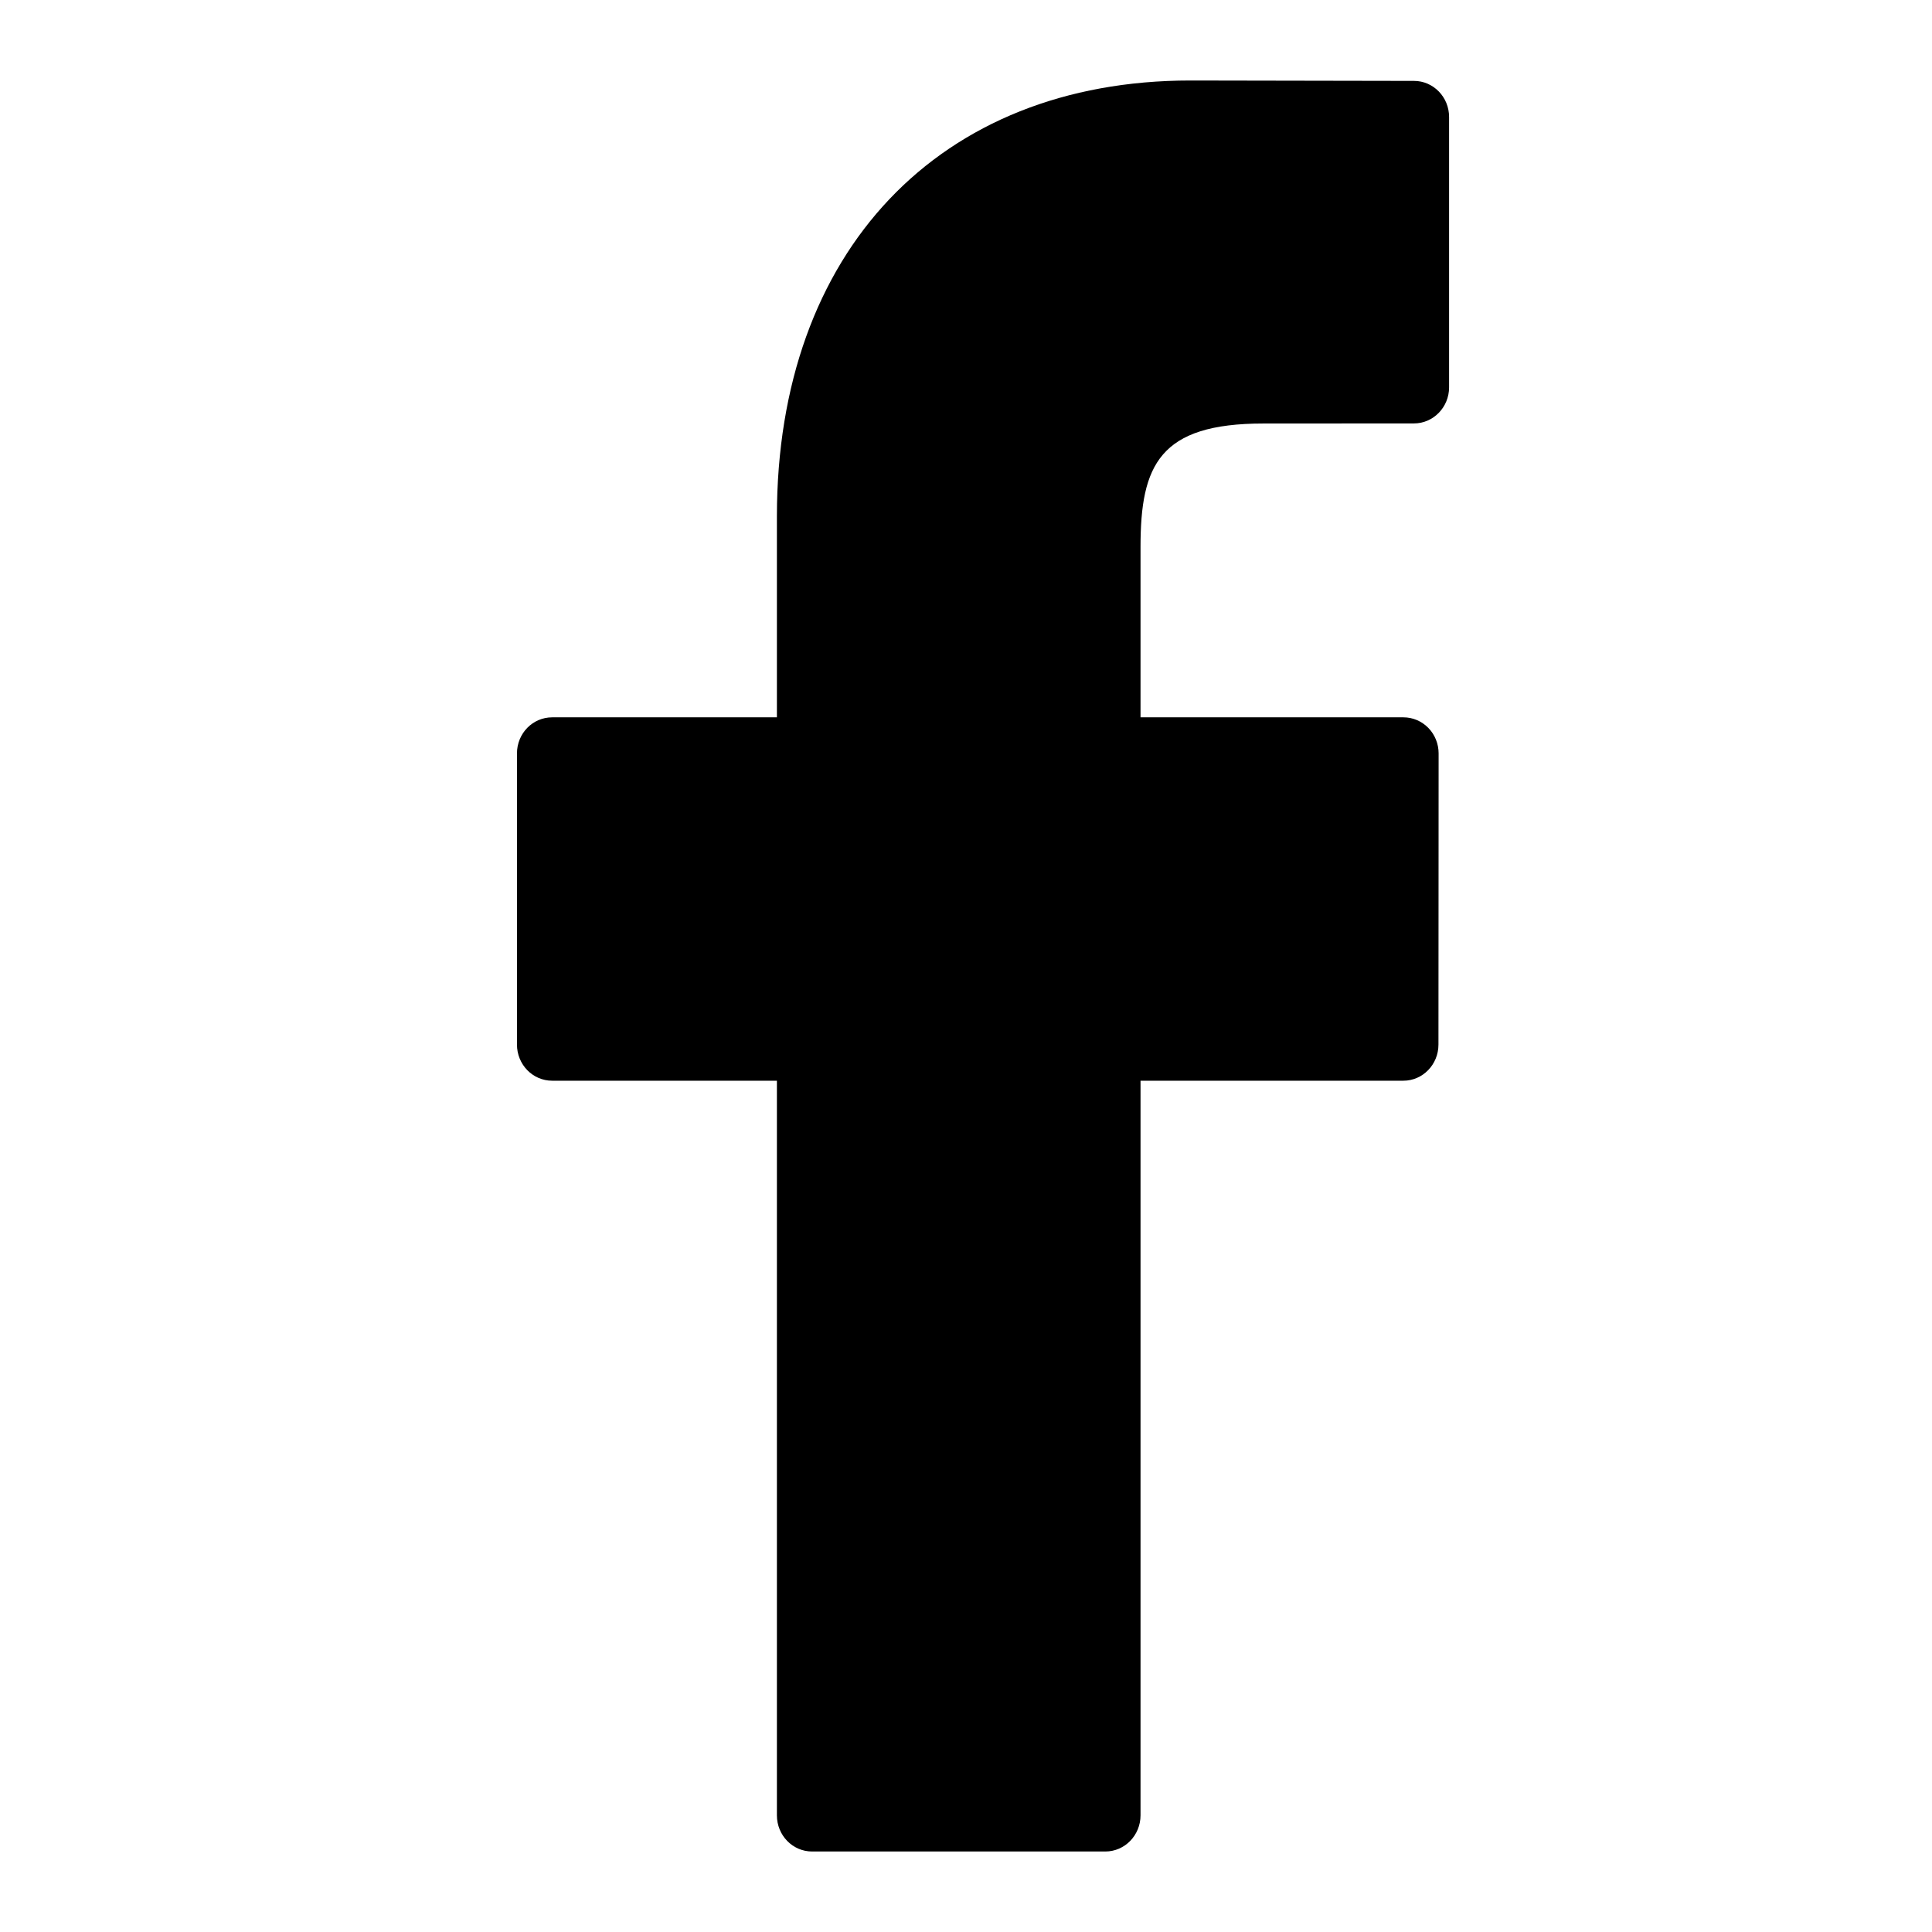
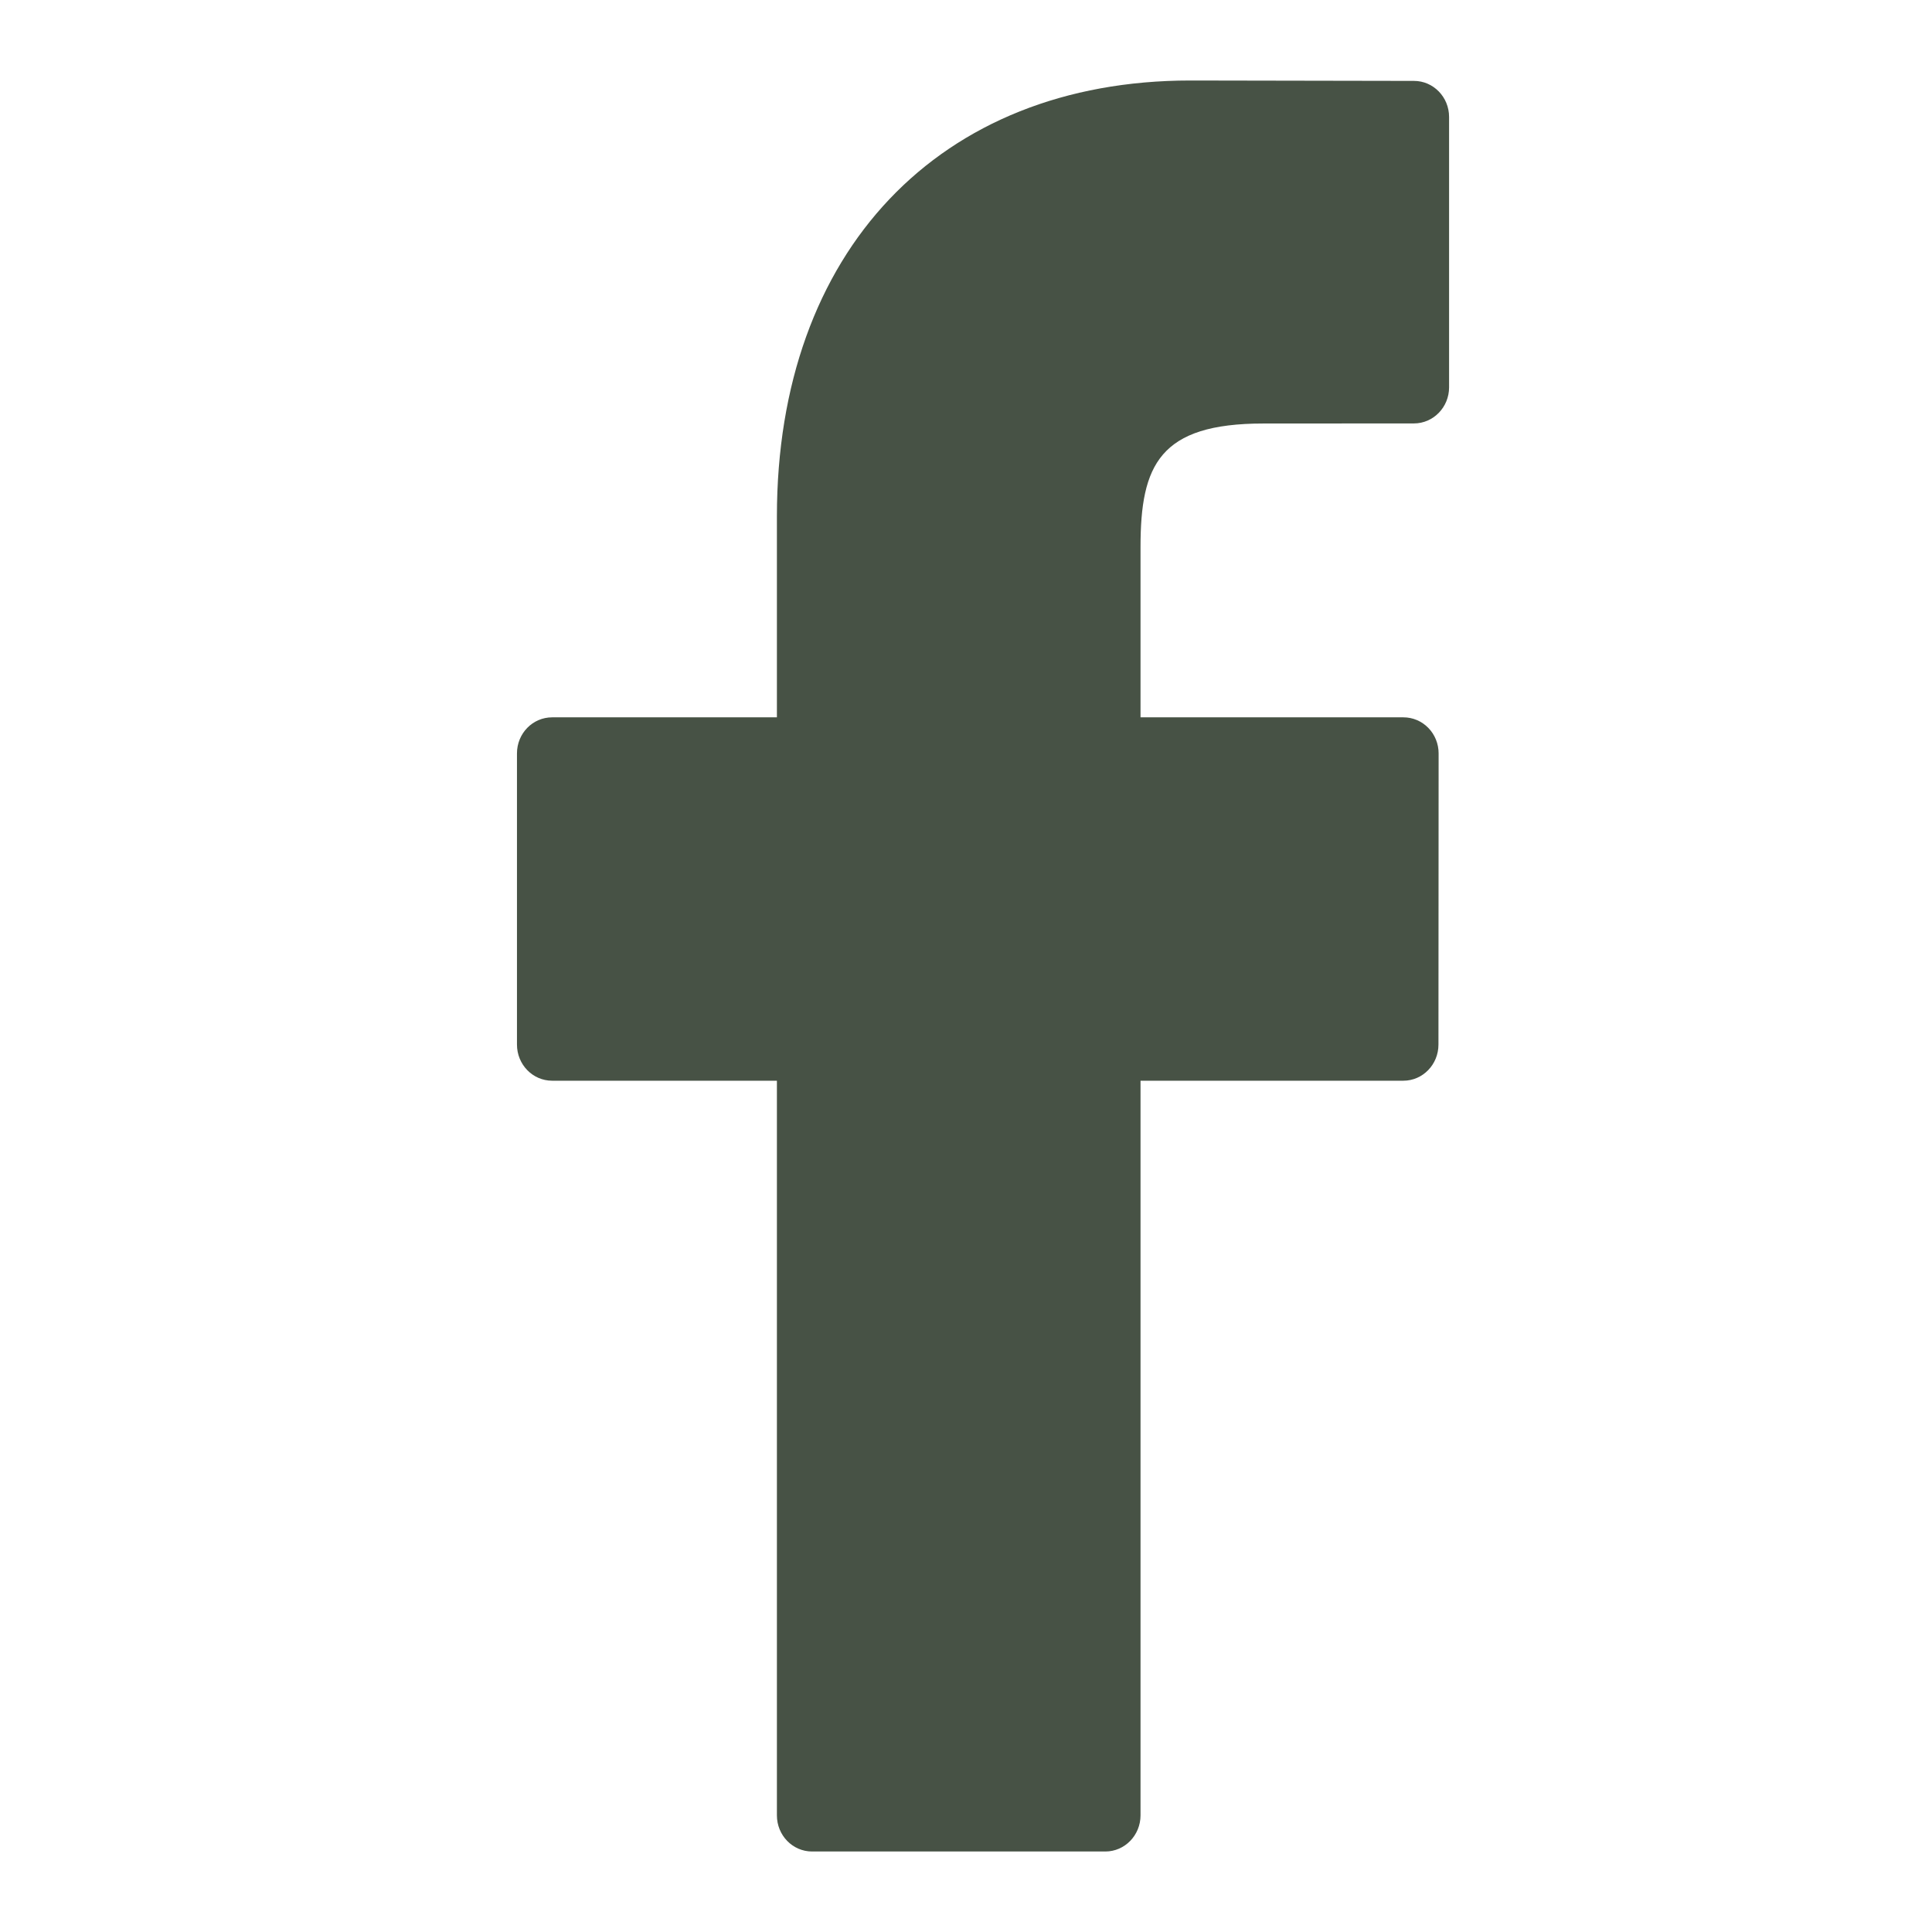
<svg xmlns="http://www.w3.org/2000/svg" width="24" height="24" viewBox="0 0 24 24" fill="none">
-   <path d="M17.565 1.005L14.787 1C11.667 1 9.651 3.125 9.651 6.414V8.911H6.859C6.617 8.911 6.422 9.111 6.422 9.359V12.976C6.422 13.224 6.617 13.425 6.859 13.425H9.651V22.551C9.651 22.799 9.846 23 10.088 23H13.731C13.972 23 14.168 22.799 14.168 22.551V13.425H17.433C17.674 13.425 17.869 13.224 17.869 12.976L17.871 9.359C17.871 9.24 17.825 9.126 17.743 9.042C17.661 8.958 17.55 8.911 17.434 8.911H14.168V6.794C14.168 5.777 14.404 5.261 15.694 5.261L17.564 5.26C17.805 5.26 18.001 5.059 18.001 4.812V1.453C18.001 1.206 17.806 1.005 17.565 1.005Z" fill="black" />
+   <path d="M17.565 1.005L14.787 1C11.667 1 9.651 3.125 9.651 6.414V8.911H6.859C6.617 8.911 6.422 9.111 6.422 9.359V12.976C6.422 13.224 6.617 13.425 6.859 13.425H9.651V22.551C9.651 22.799 9.846 23 10.088 23H13.731C13.972 23 14.168 22.799 14.168 22.551V13.425H17.433C17.674 13.425 17.869 13.224 17.869 12.976L17.871 9.359C17.871 9.24 17.825 9.126 17.743 9.042C17.661 8.958 17.55 8.911 17.434 8.911H14.168V6.794C14.168 5.777 14.404 5.261 15.694 5.261L17.564 5.26C17.805 5.26 18.001 5.059 18.001 4.812V1.453C18.001 1.206 17.806 1.005 17.565 1.005Z" class="icon-color" style="fill: #475245" />
</svg>
